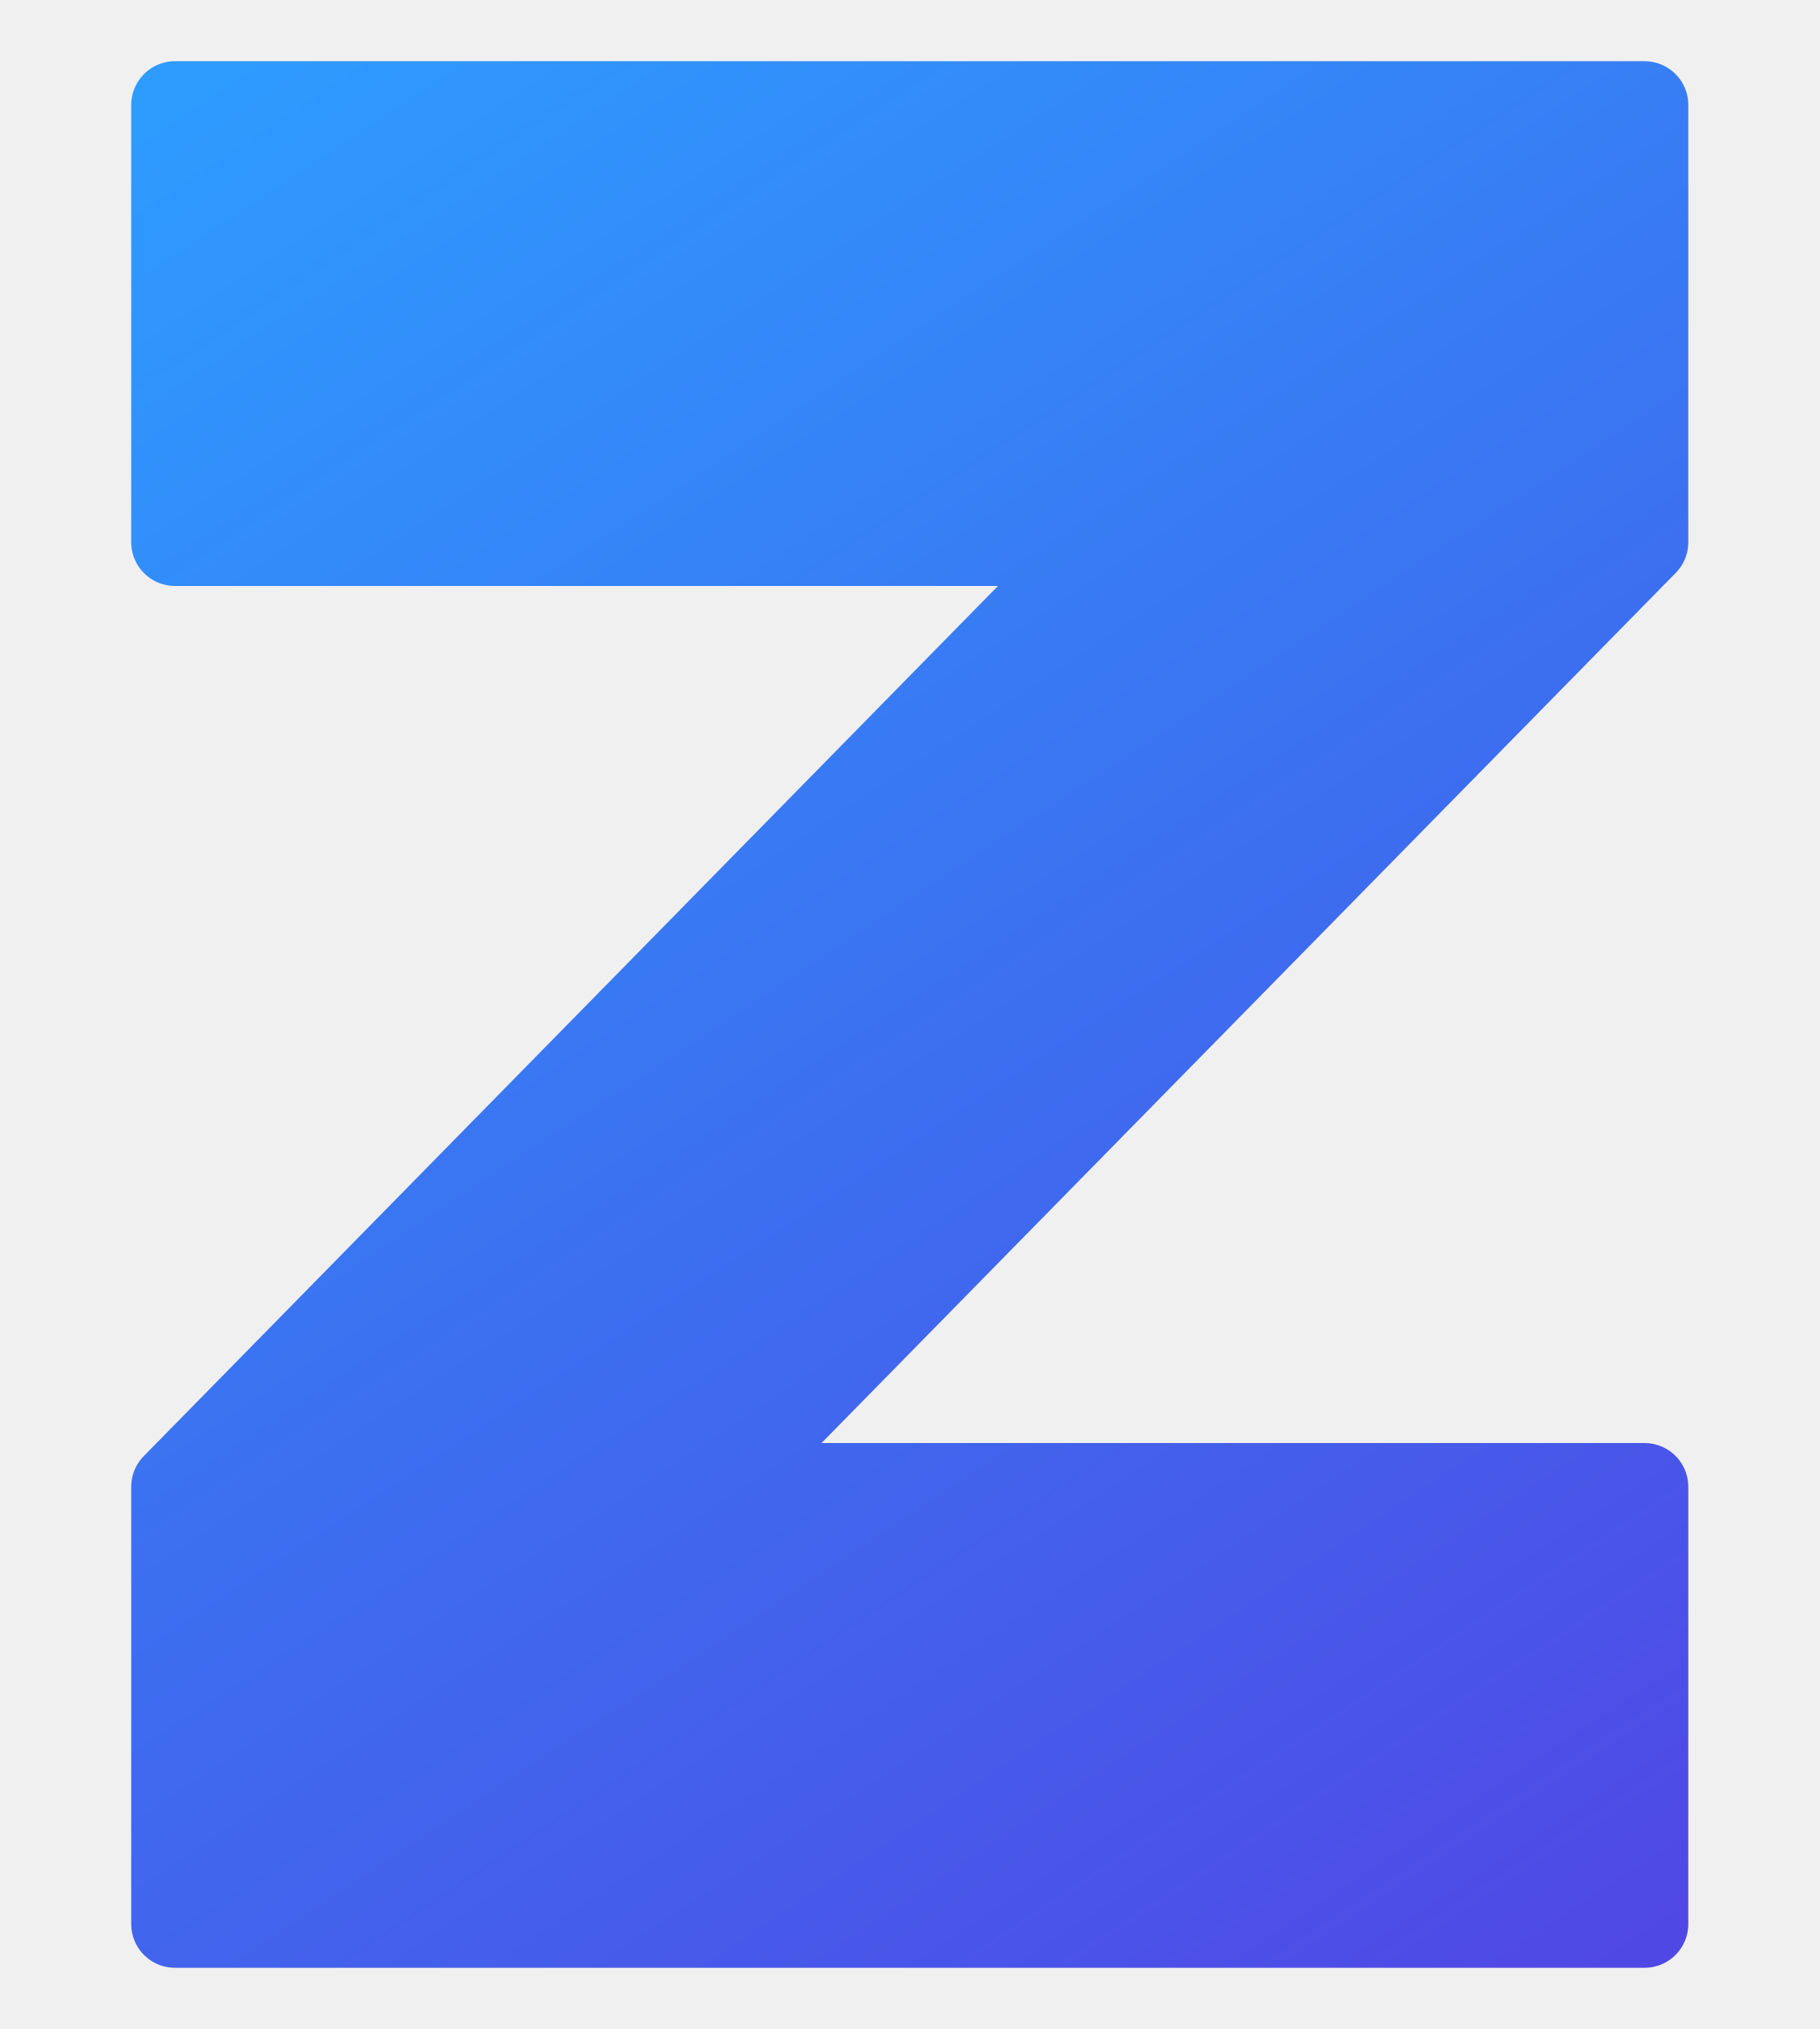
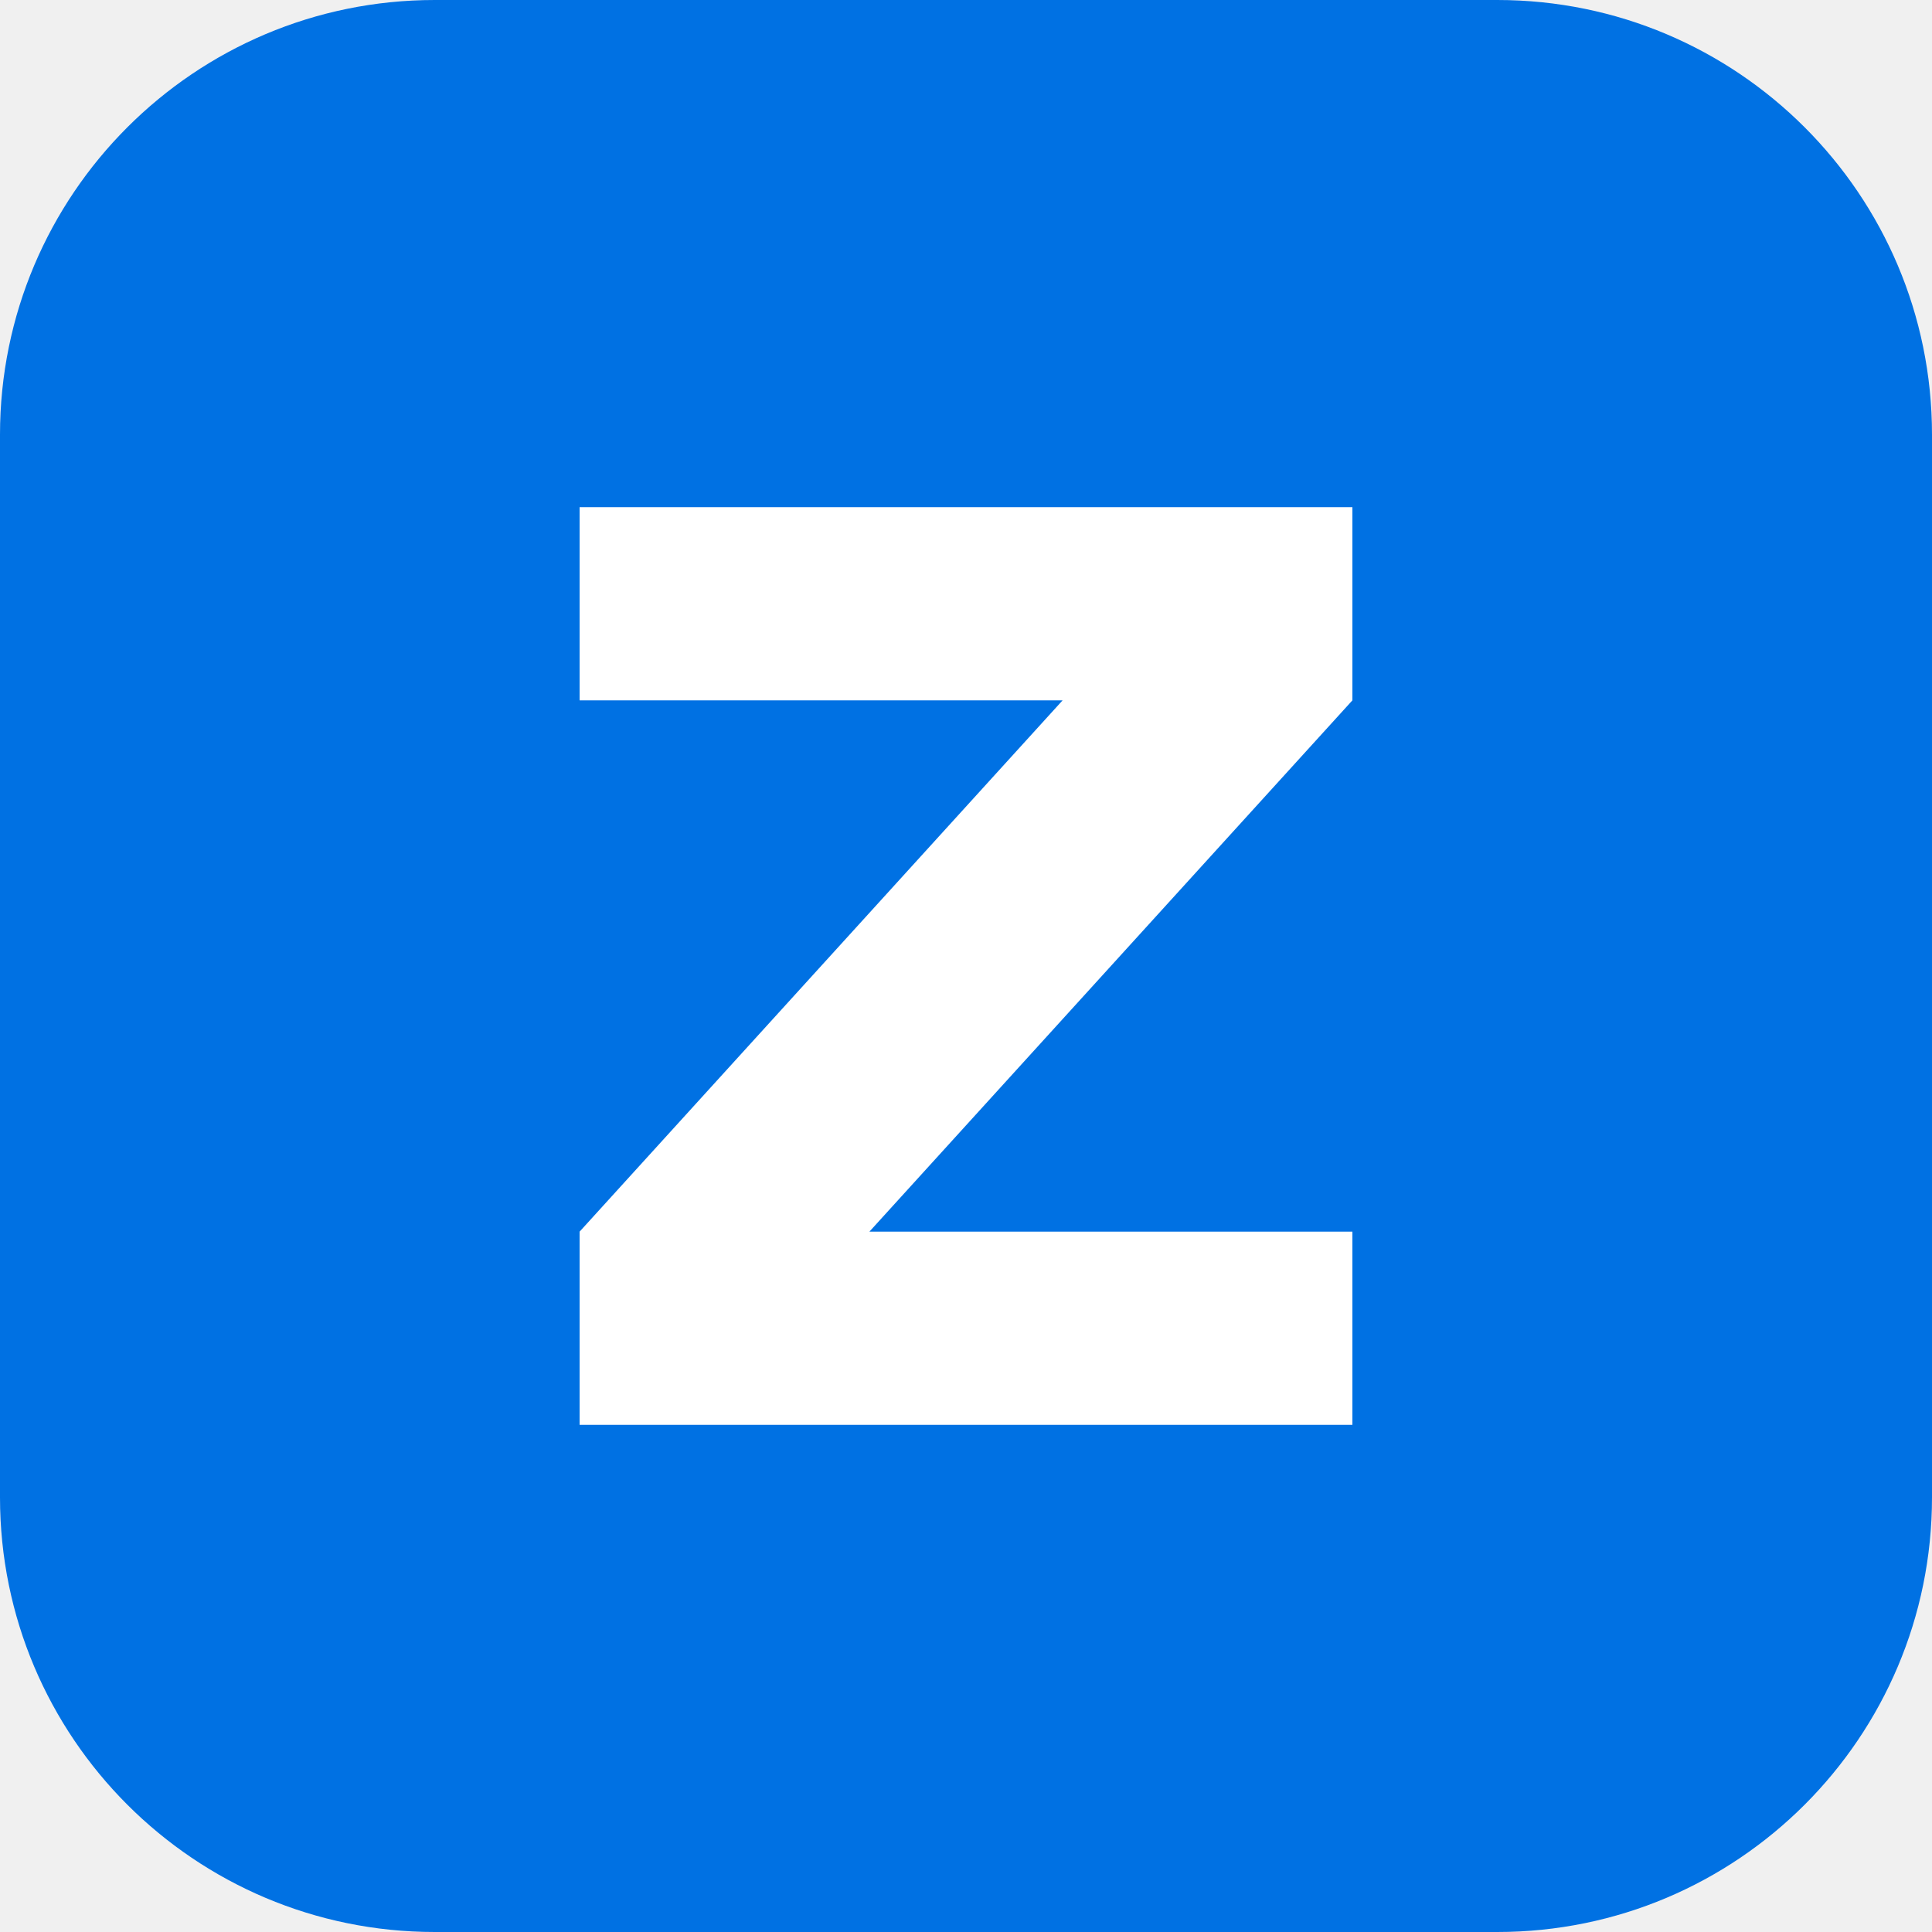
- <svg xmlns="http://www.w3.org/2000/svg" viewBox="0 0 104 116" role="img" aria-label="Zelo">
-   <defs>
-     <linearGradient id="zeloGrad" x1="16" y1="2" x2="90" y2="114" gradientUnits="userSpaceOnUse">
-       <stop offset="0" stop-color="#2E9BFF" />
-       <stop offset=".52" stop-color="#3C6FF0" />
-       <stop offset="1" stop-color="#5048E5" />
-     </linearGradient>
-   </defs>
-   <path d="M10 6 H94 V31 L41 85 H94 V110 H10 V85 L63 31 H10 Z" fill="url(#zeloGrad)" stroke="url(#zeloGrad)" stroke-width="5" stroke-linejoin="round" />
+ <svg xmlns="http://www.w3.org/2000/svg" viewBox="0 0 40 40" role="img" aria-label="Zelo">
+   <rect width="40" height="40" rx="9" fill="#0071e3" />
+   <path d="M12 10.5 H28 V14.5 L18 25.5 H28 V29.5 H12 V25.5 L22 14.5 H12 Z" fill="#ffffff" />
</svg>
